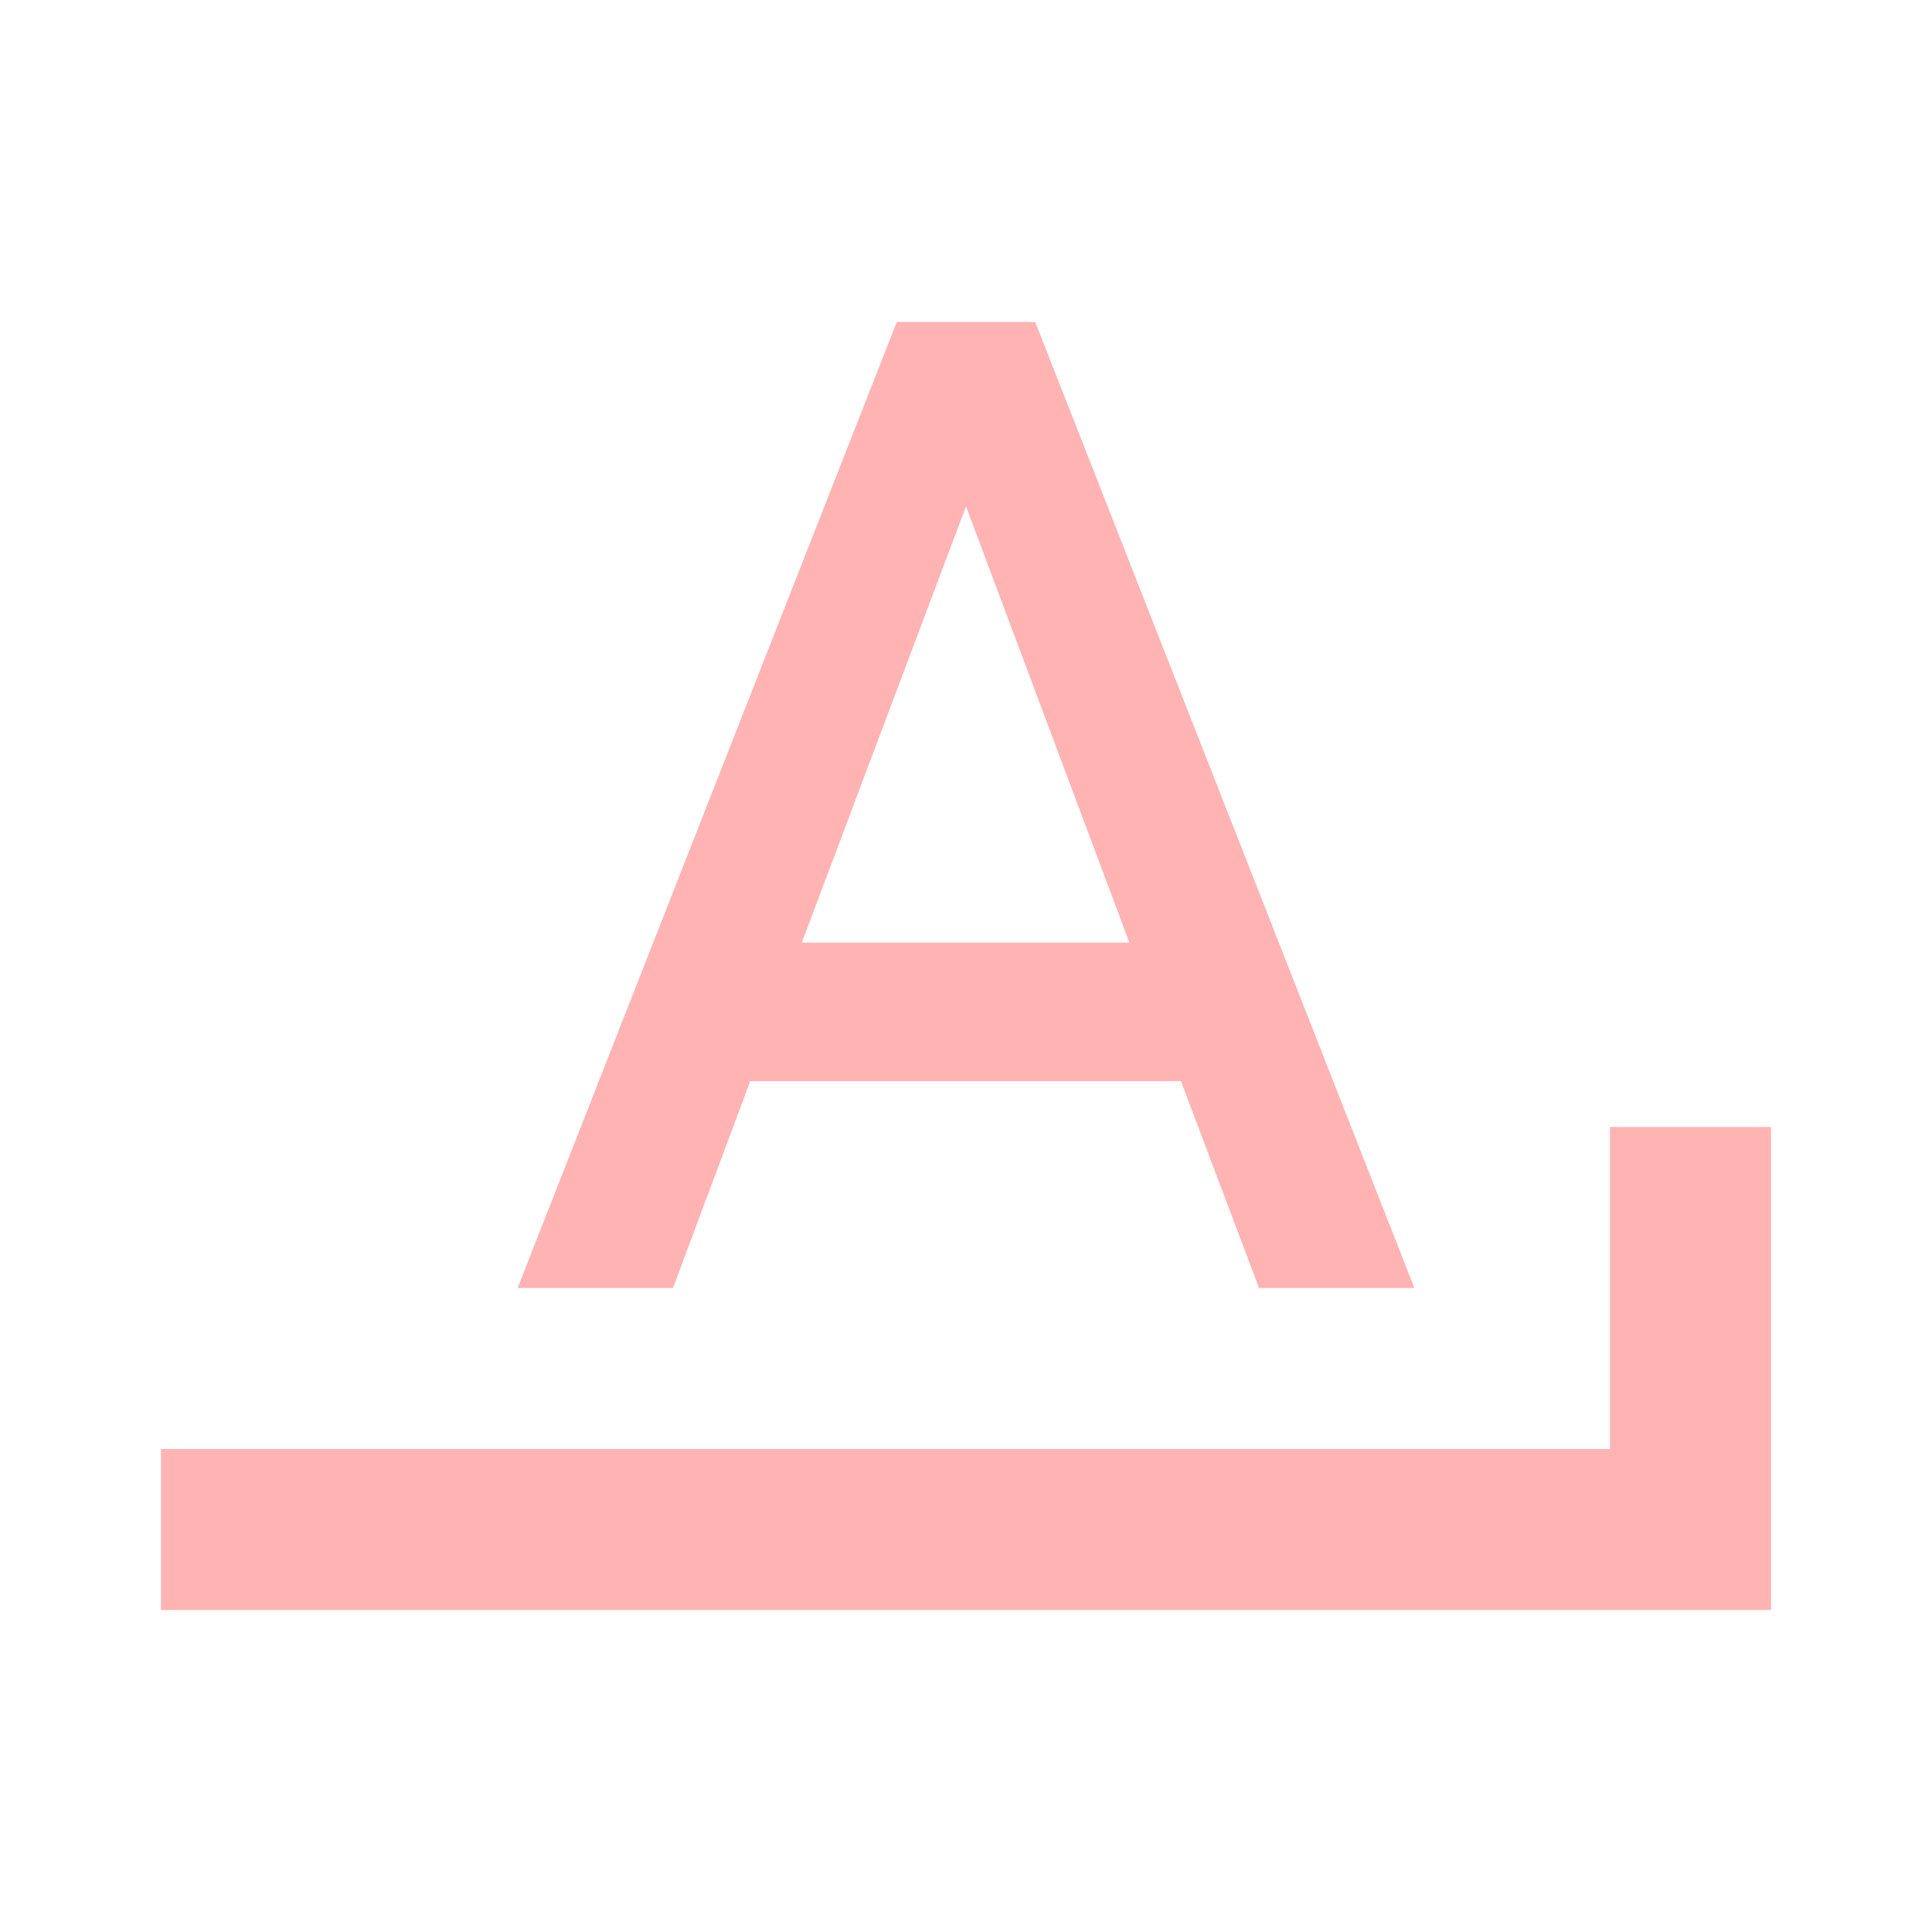
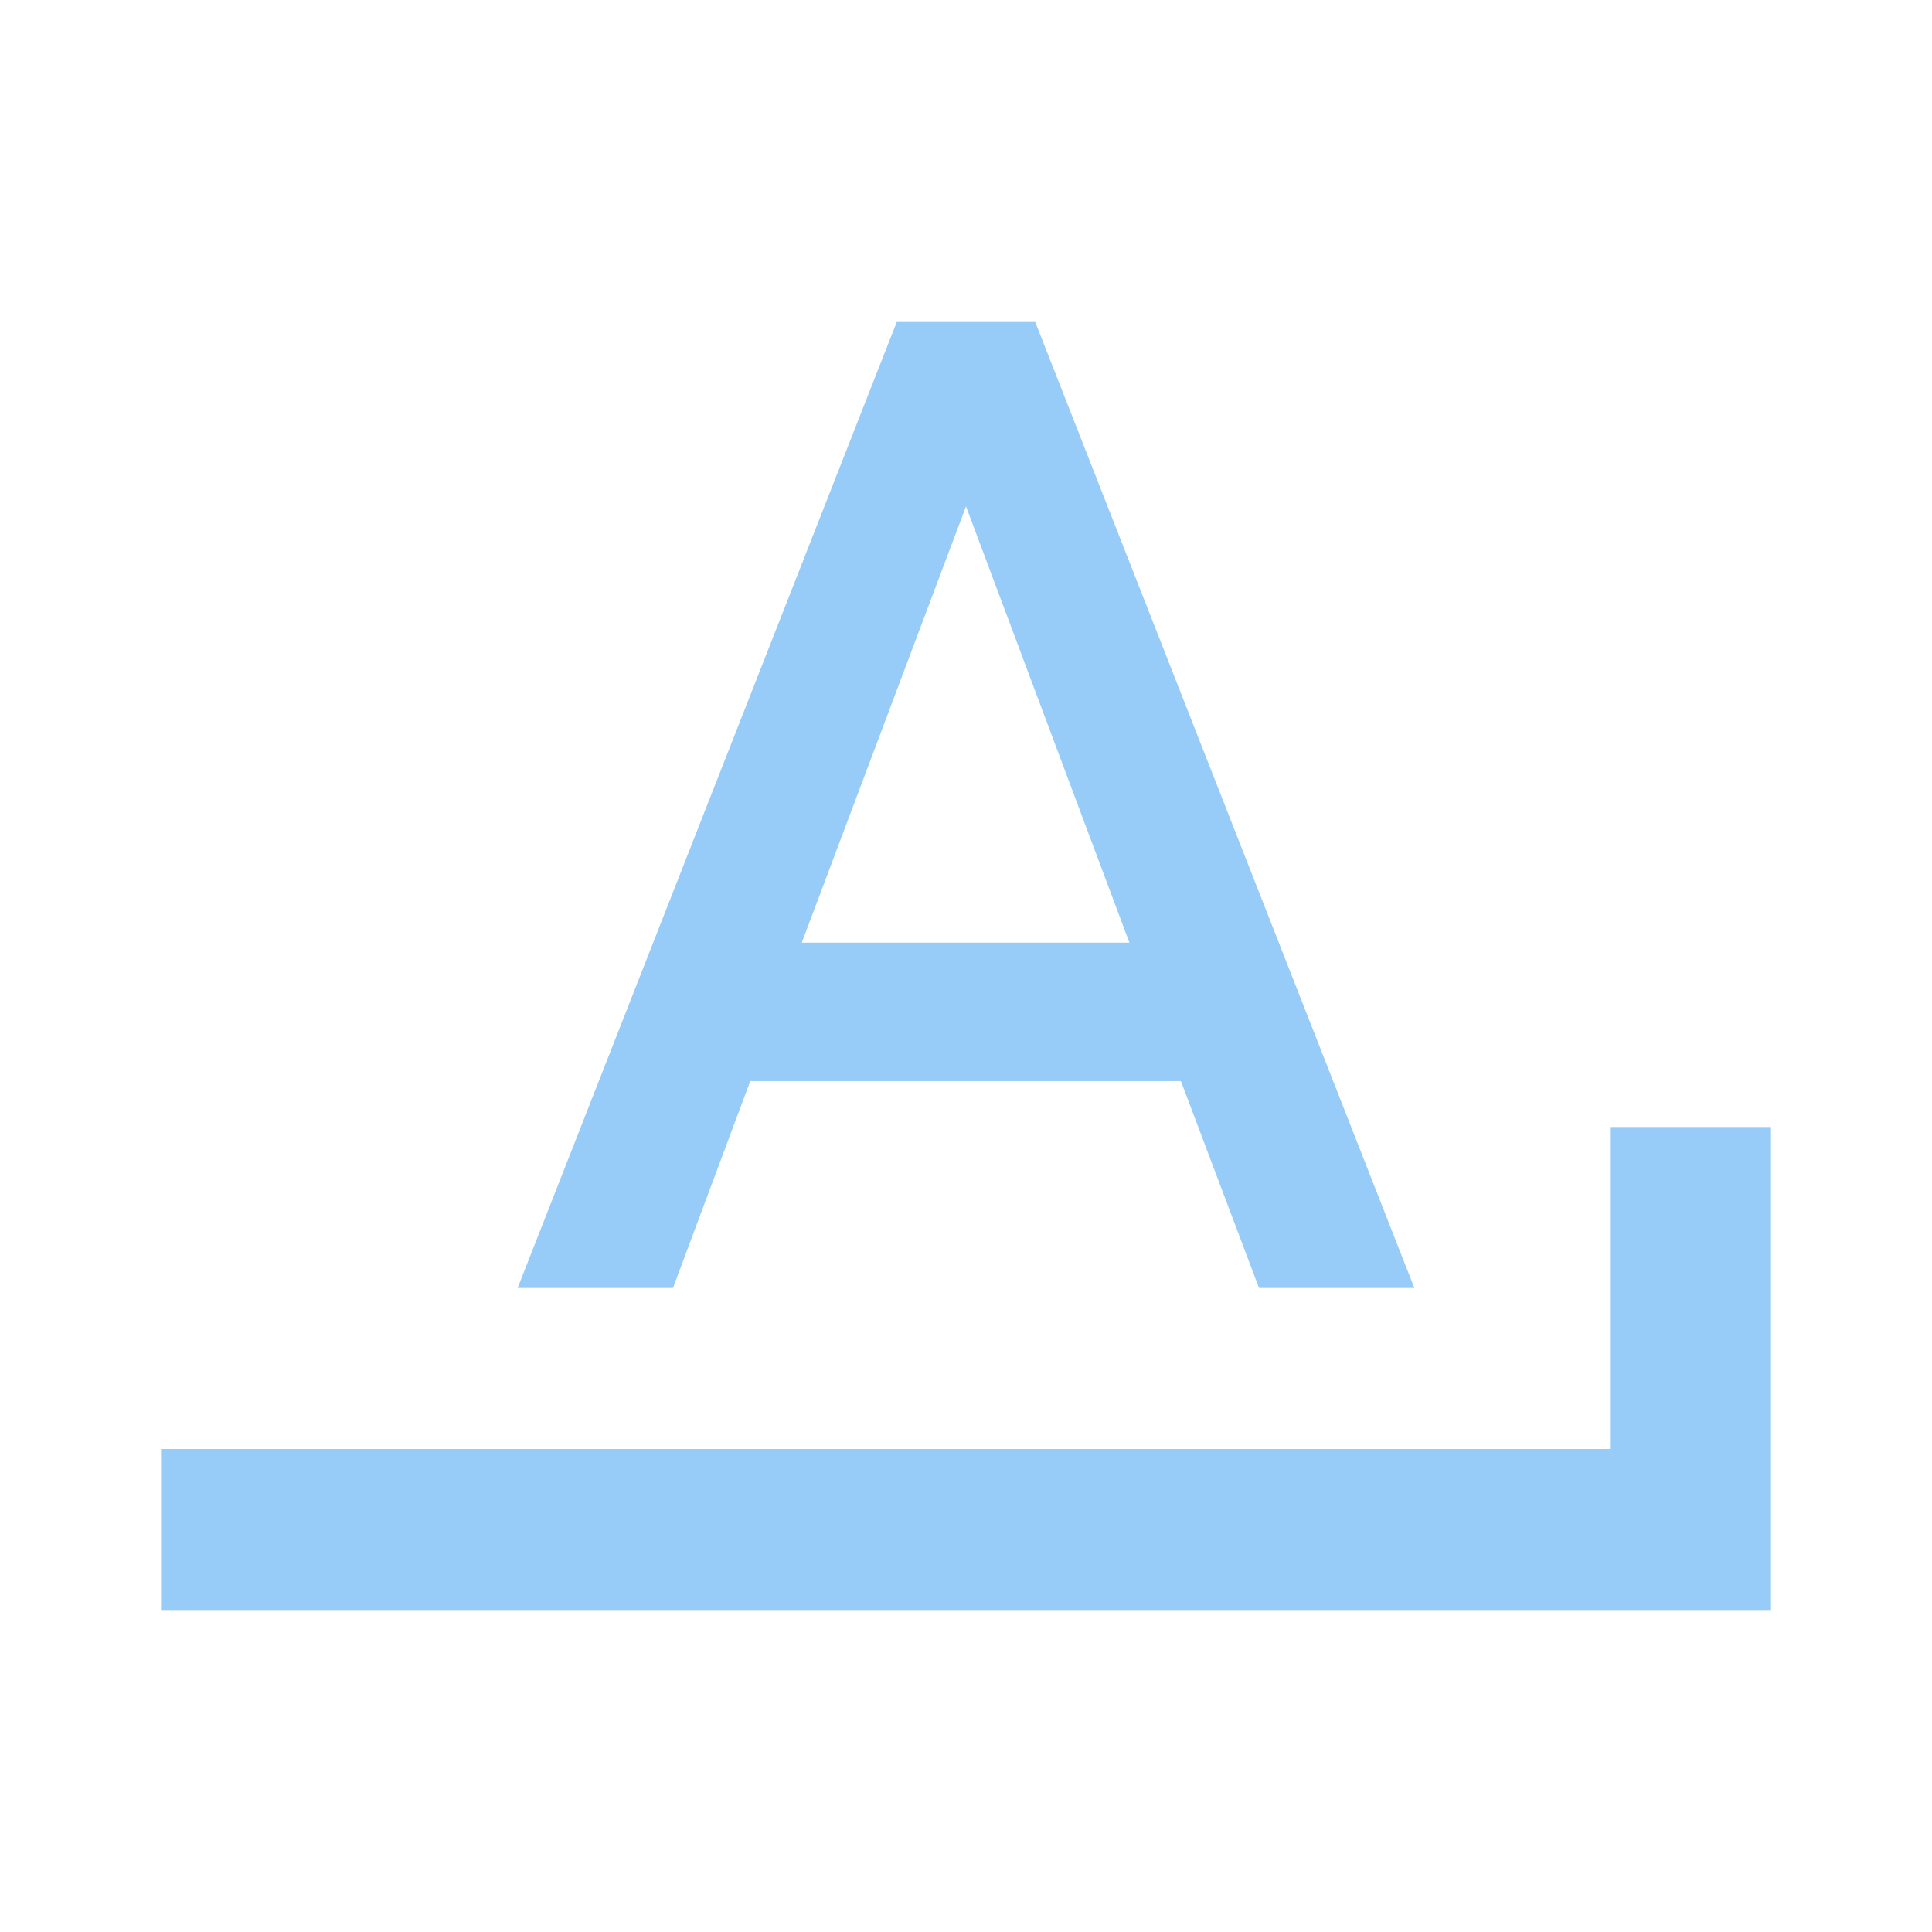
- <svg xmlns="http://www.w3.org/2000/svg" fill="#FFB3B3" preserveAspectRatio="xMidYMid meet" id="mdi-format-letter-ends-with" viewBox="0 0 24 24">
+ <svg xmlns="http://www.w3.org/2000/svg" fill="#97CCF8" preserveAspectRatio="xMidYMid meet" id="mdi-format-letter-ends-with" viewBox="0 0 24 24">
  <path d="M11.14 4L6.43 16H8.36L9.32 13.43H14.67L15.64 16H17.57L12.86 4M12 6.29L14.03 11.71H9.96M20 14V18H2V20H22V14Z" />
</svg>
